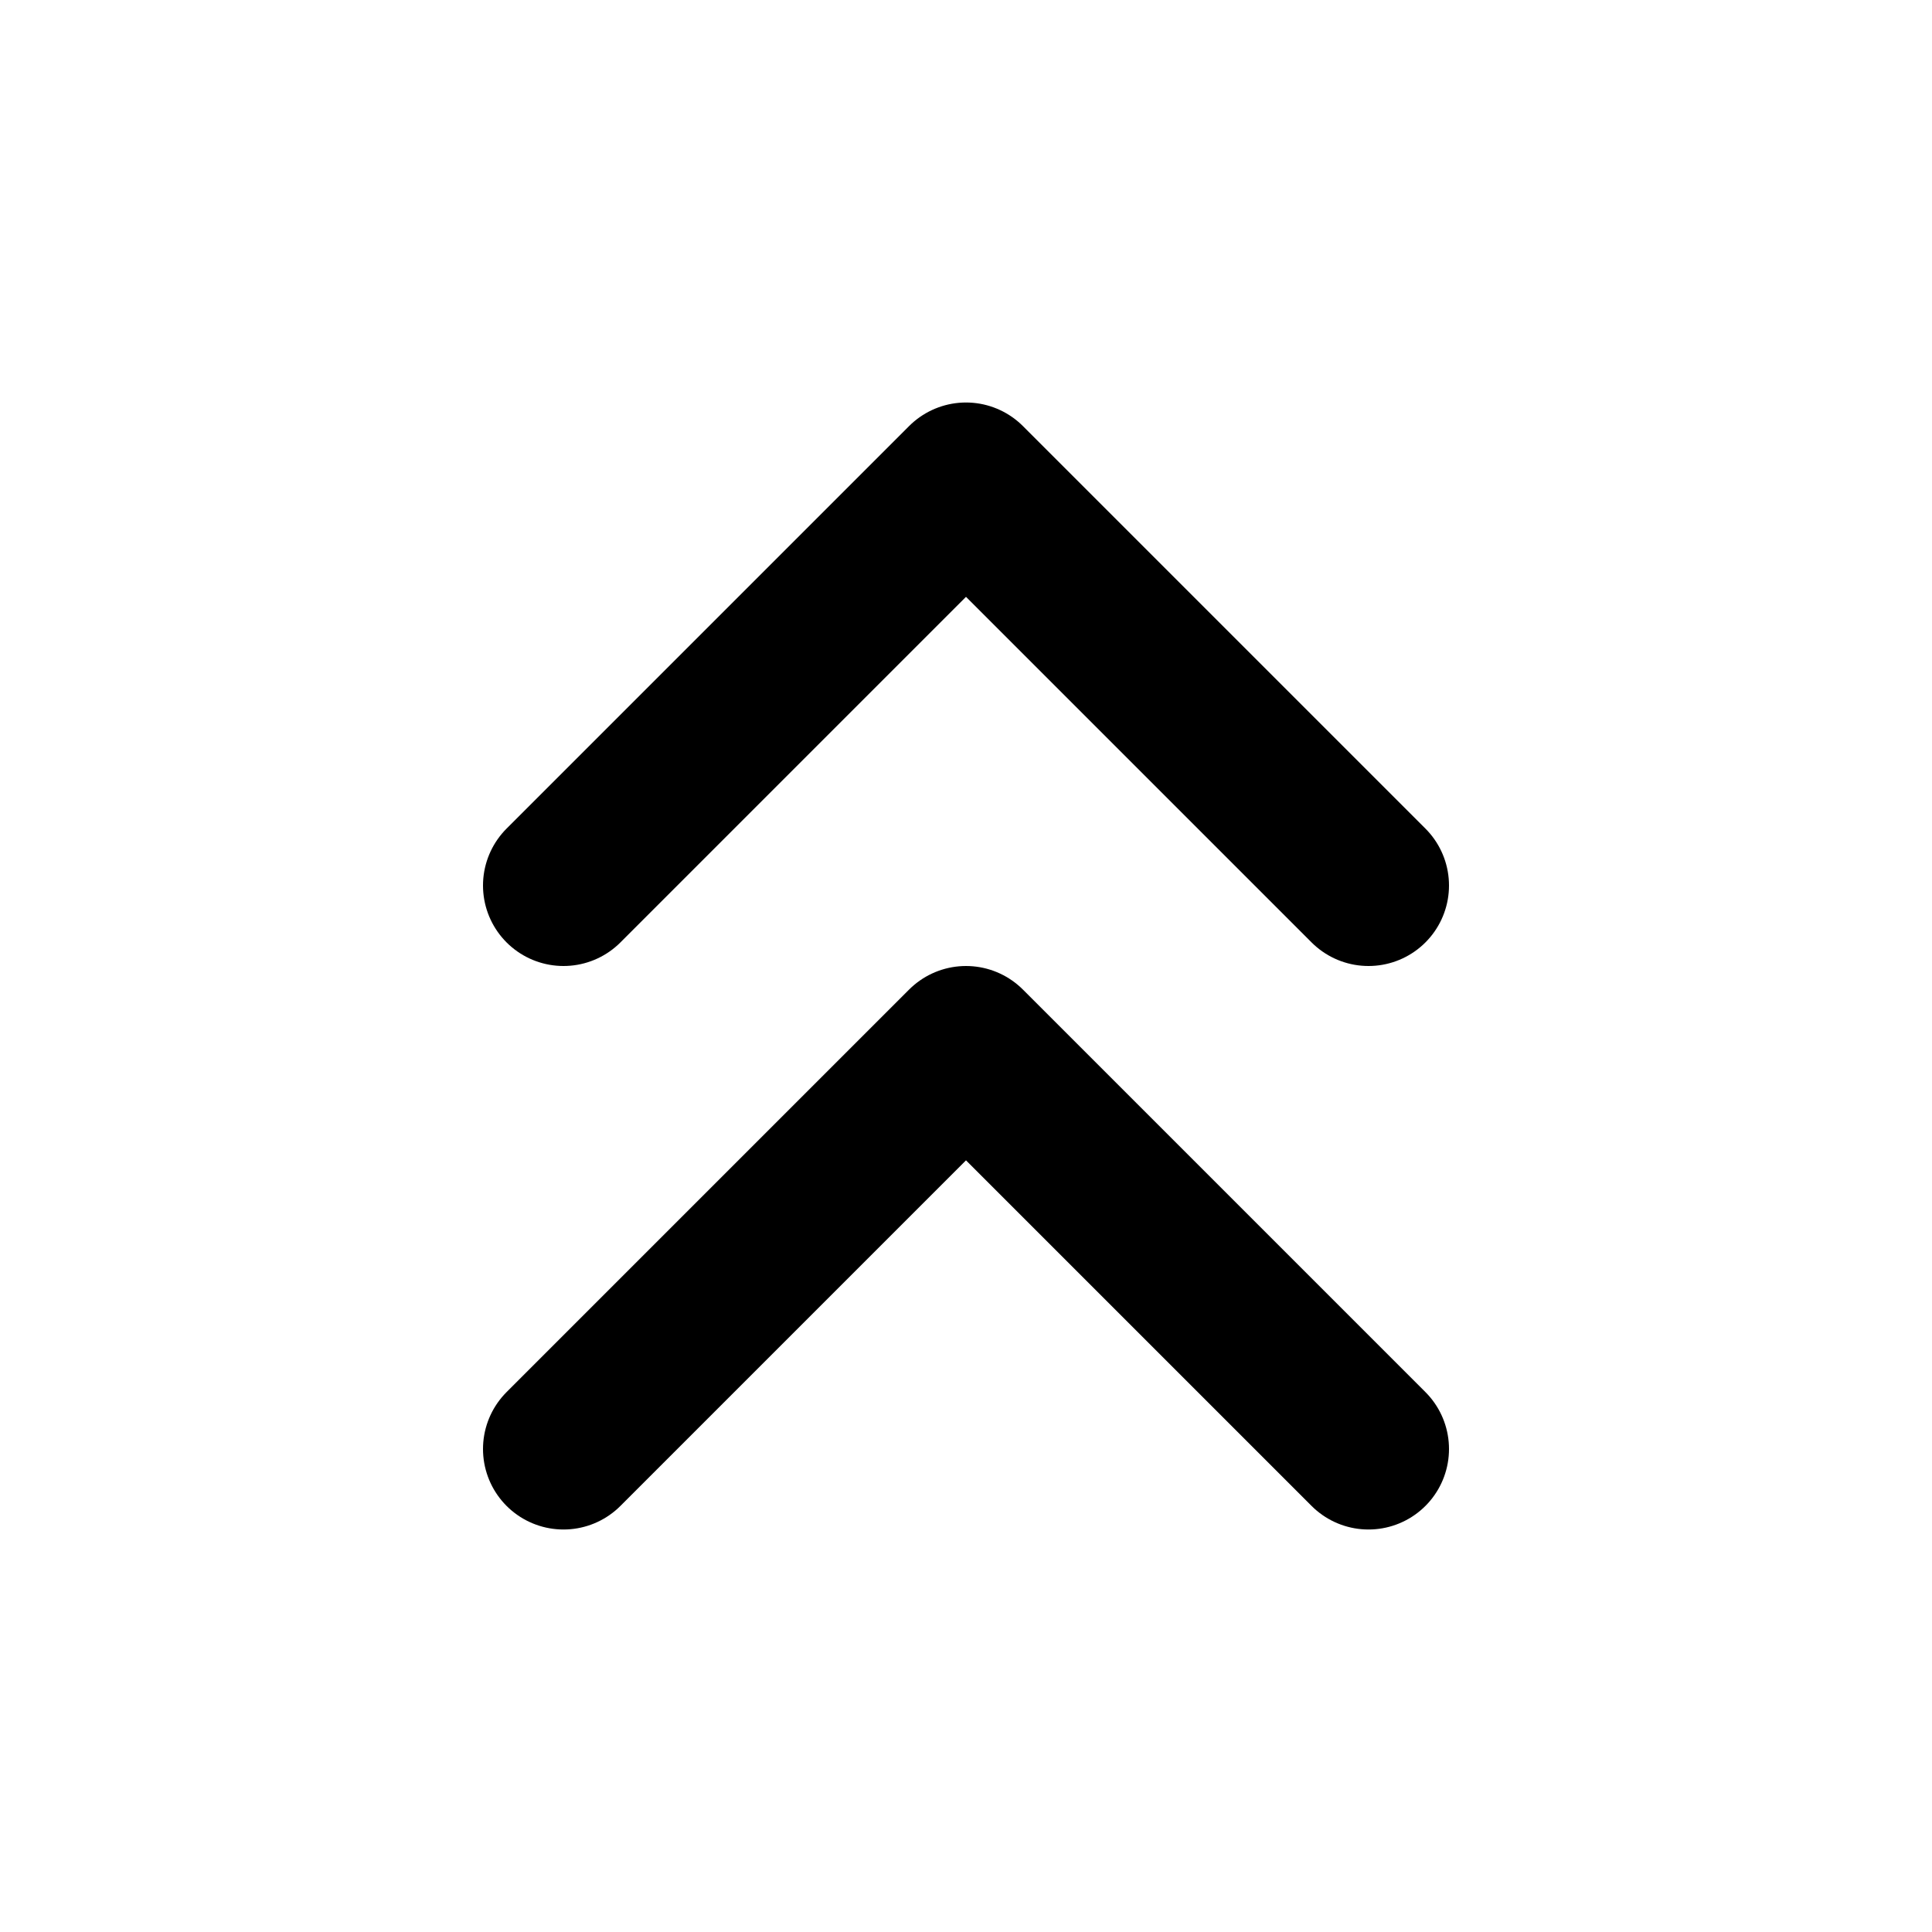
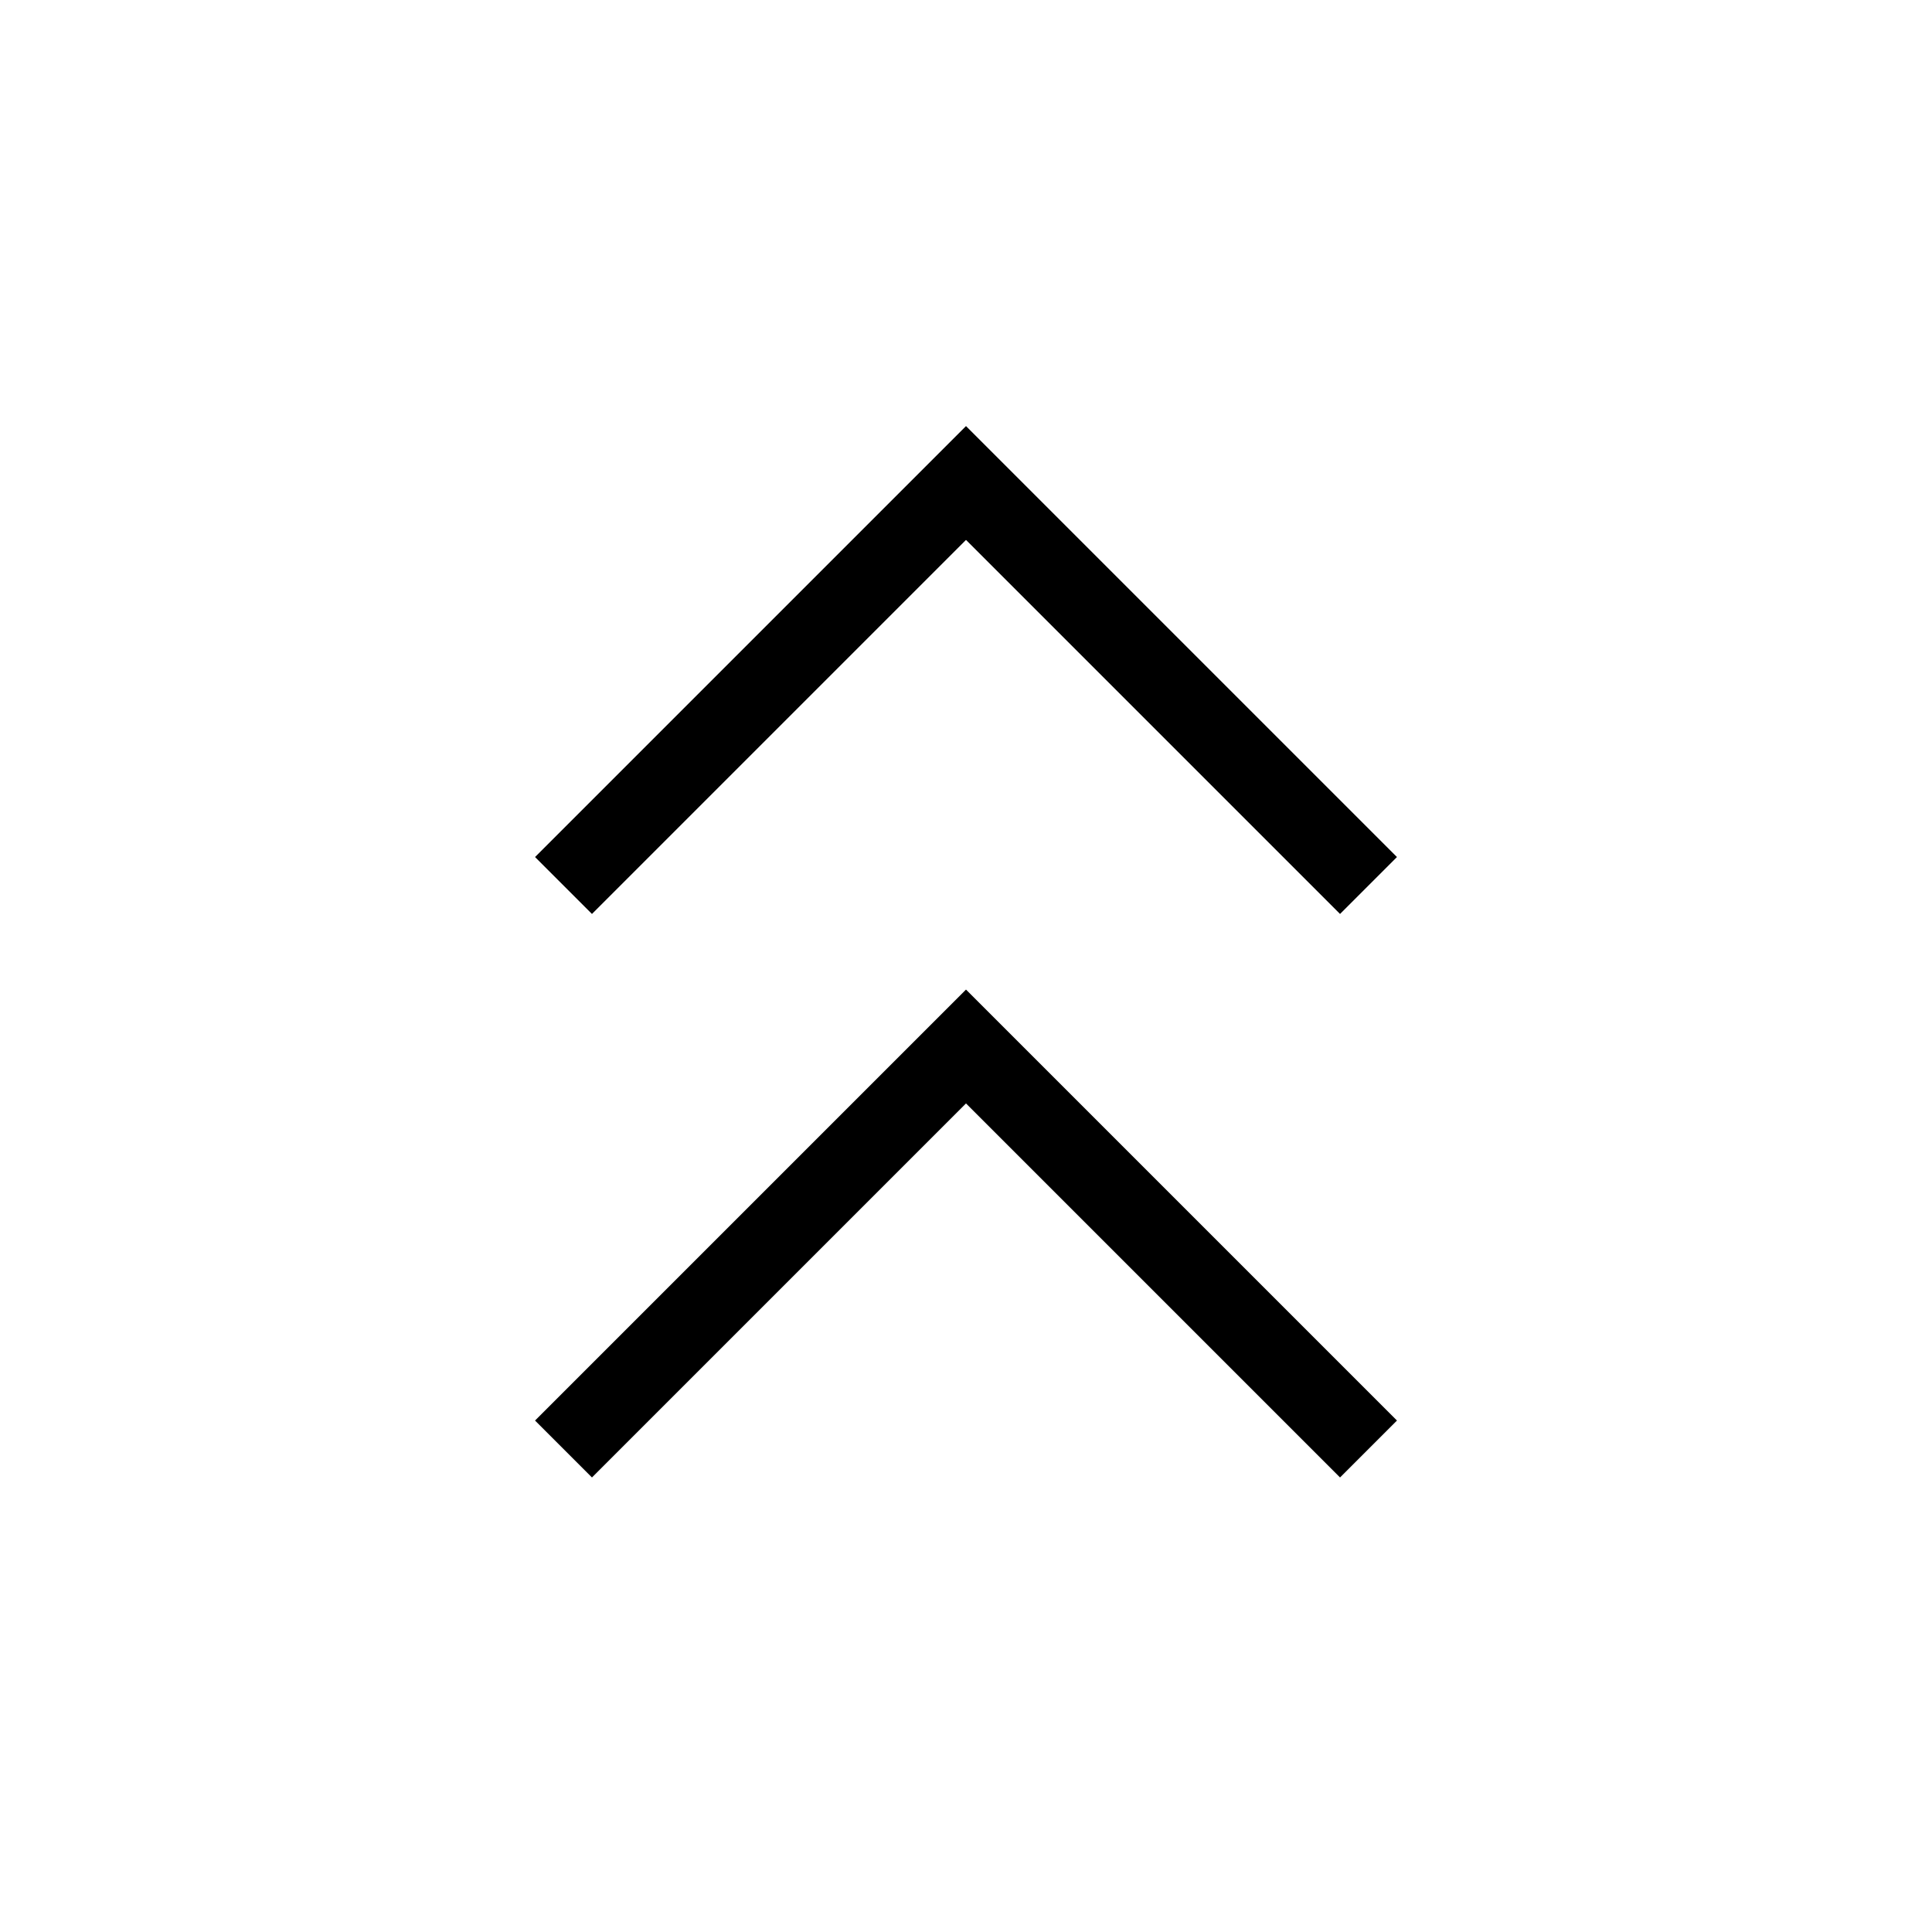
- <svg xmlns="http://www.w3.org/2000/svg" width="24" height="24" viewBox="0 0 24 24" fill="none" stroke="currentColor" stroke-width="2" stroke-linecap="round" stroke-linejoin="round" class="feather feather-chevrons-up">
+ <svg xmlns="http://www.w3.org/2000/svg" width="24" height="24" viewBox="0 0 24 24" fill="none" stroke="currentColor" strokeWidth="2" strokeLinecap="round" strokeLinejoin="round" className="feather feather-chevrons-up">
  <polyline points="17 11 12 6 7 11" />
  <polyline points="17 18 12 13 7 18" />
</svg>
